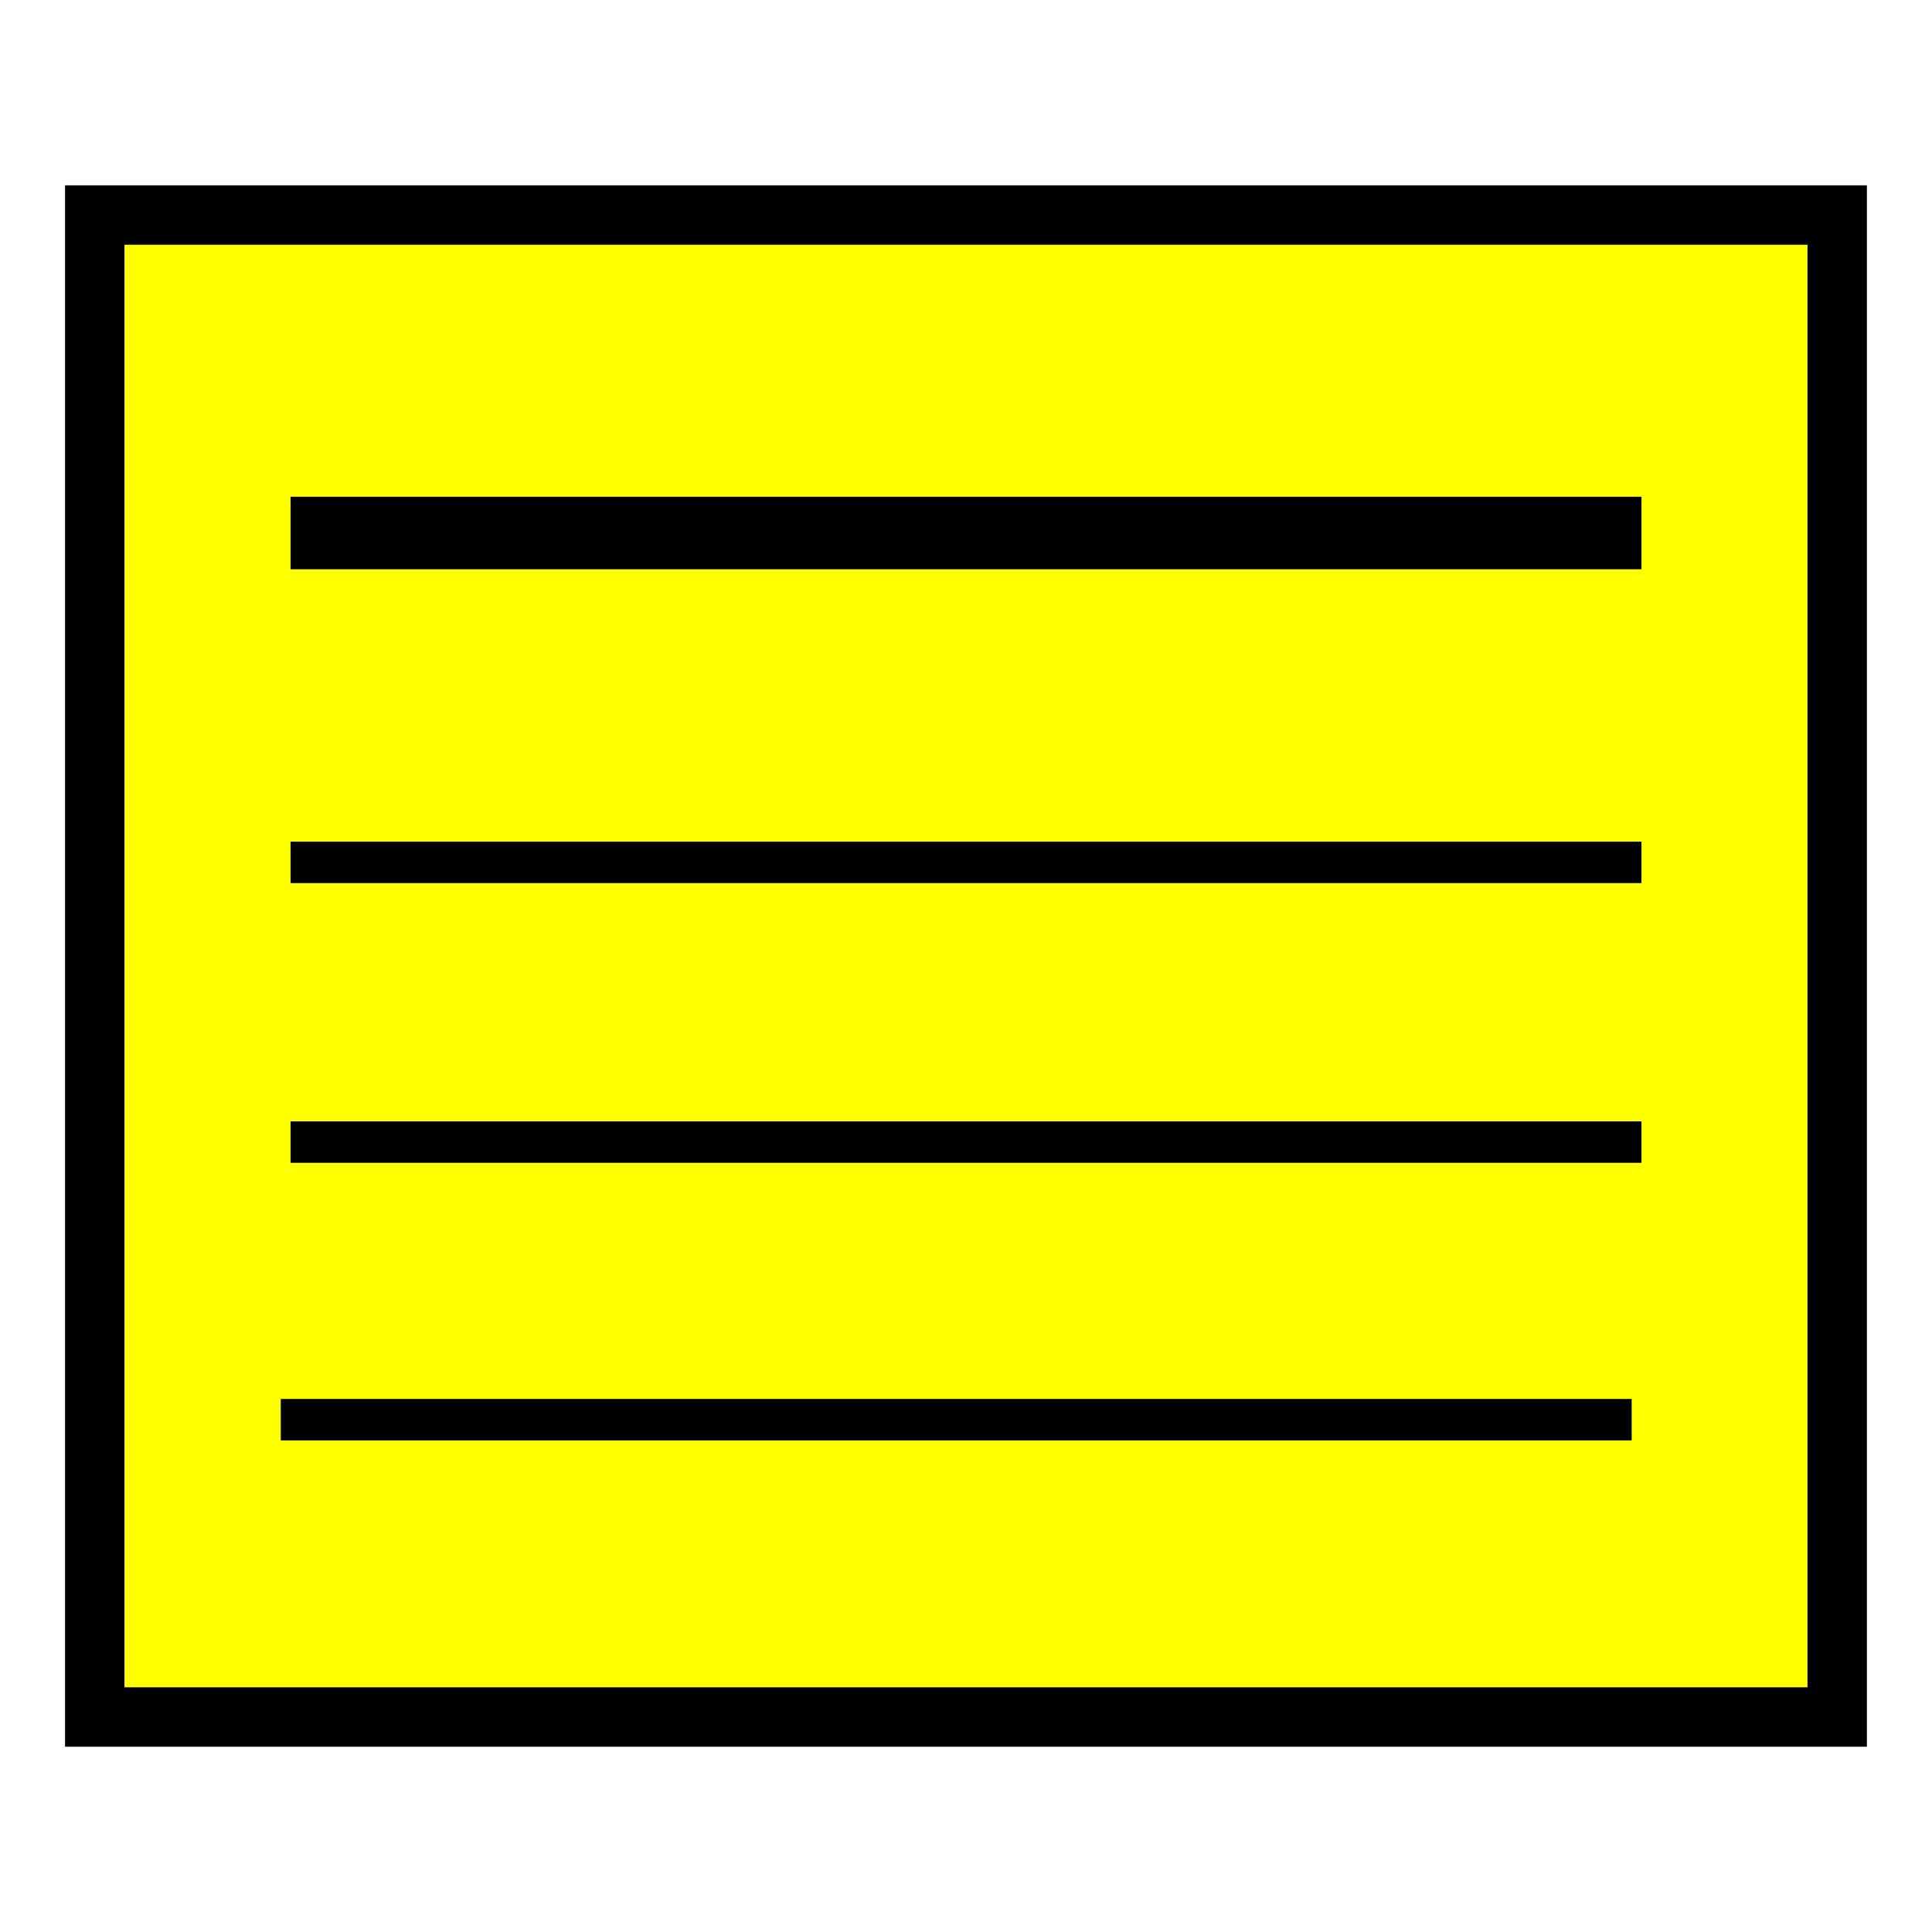
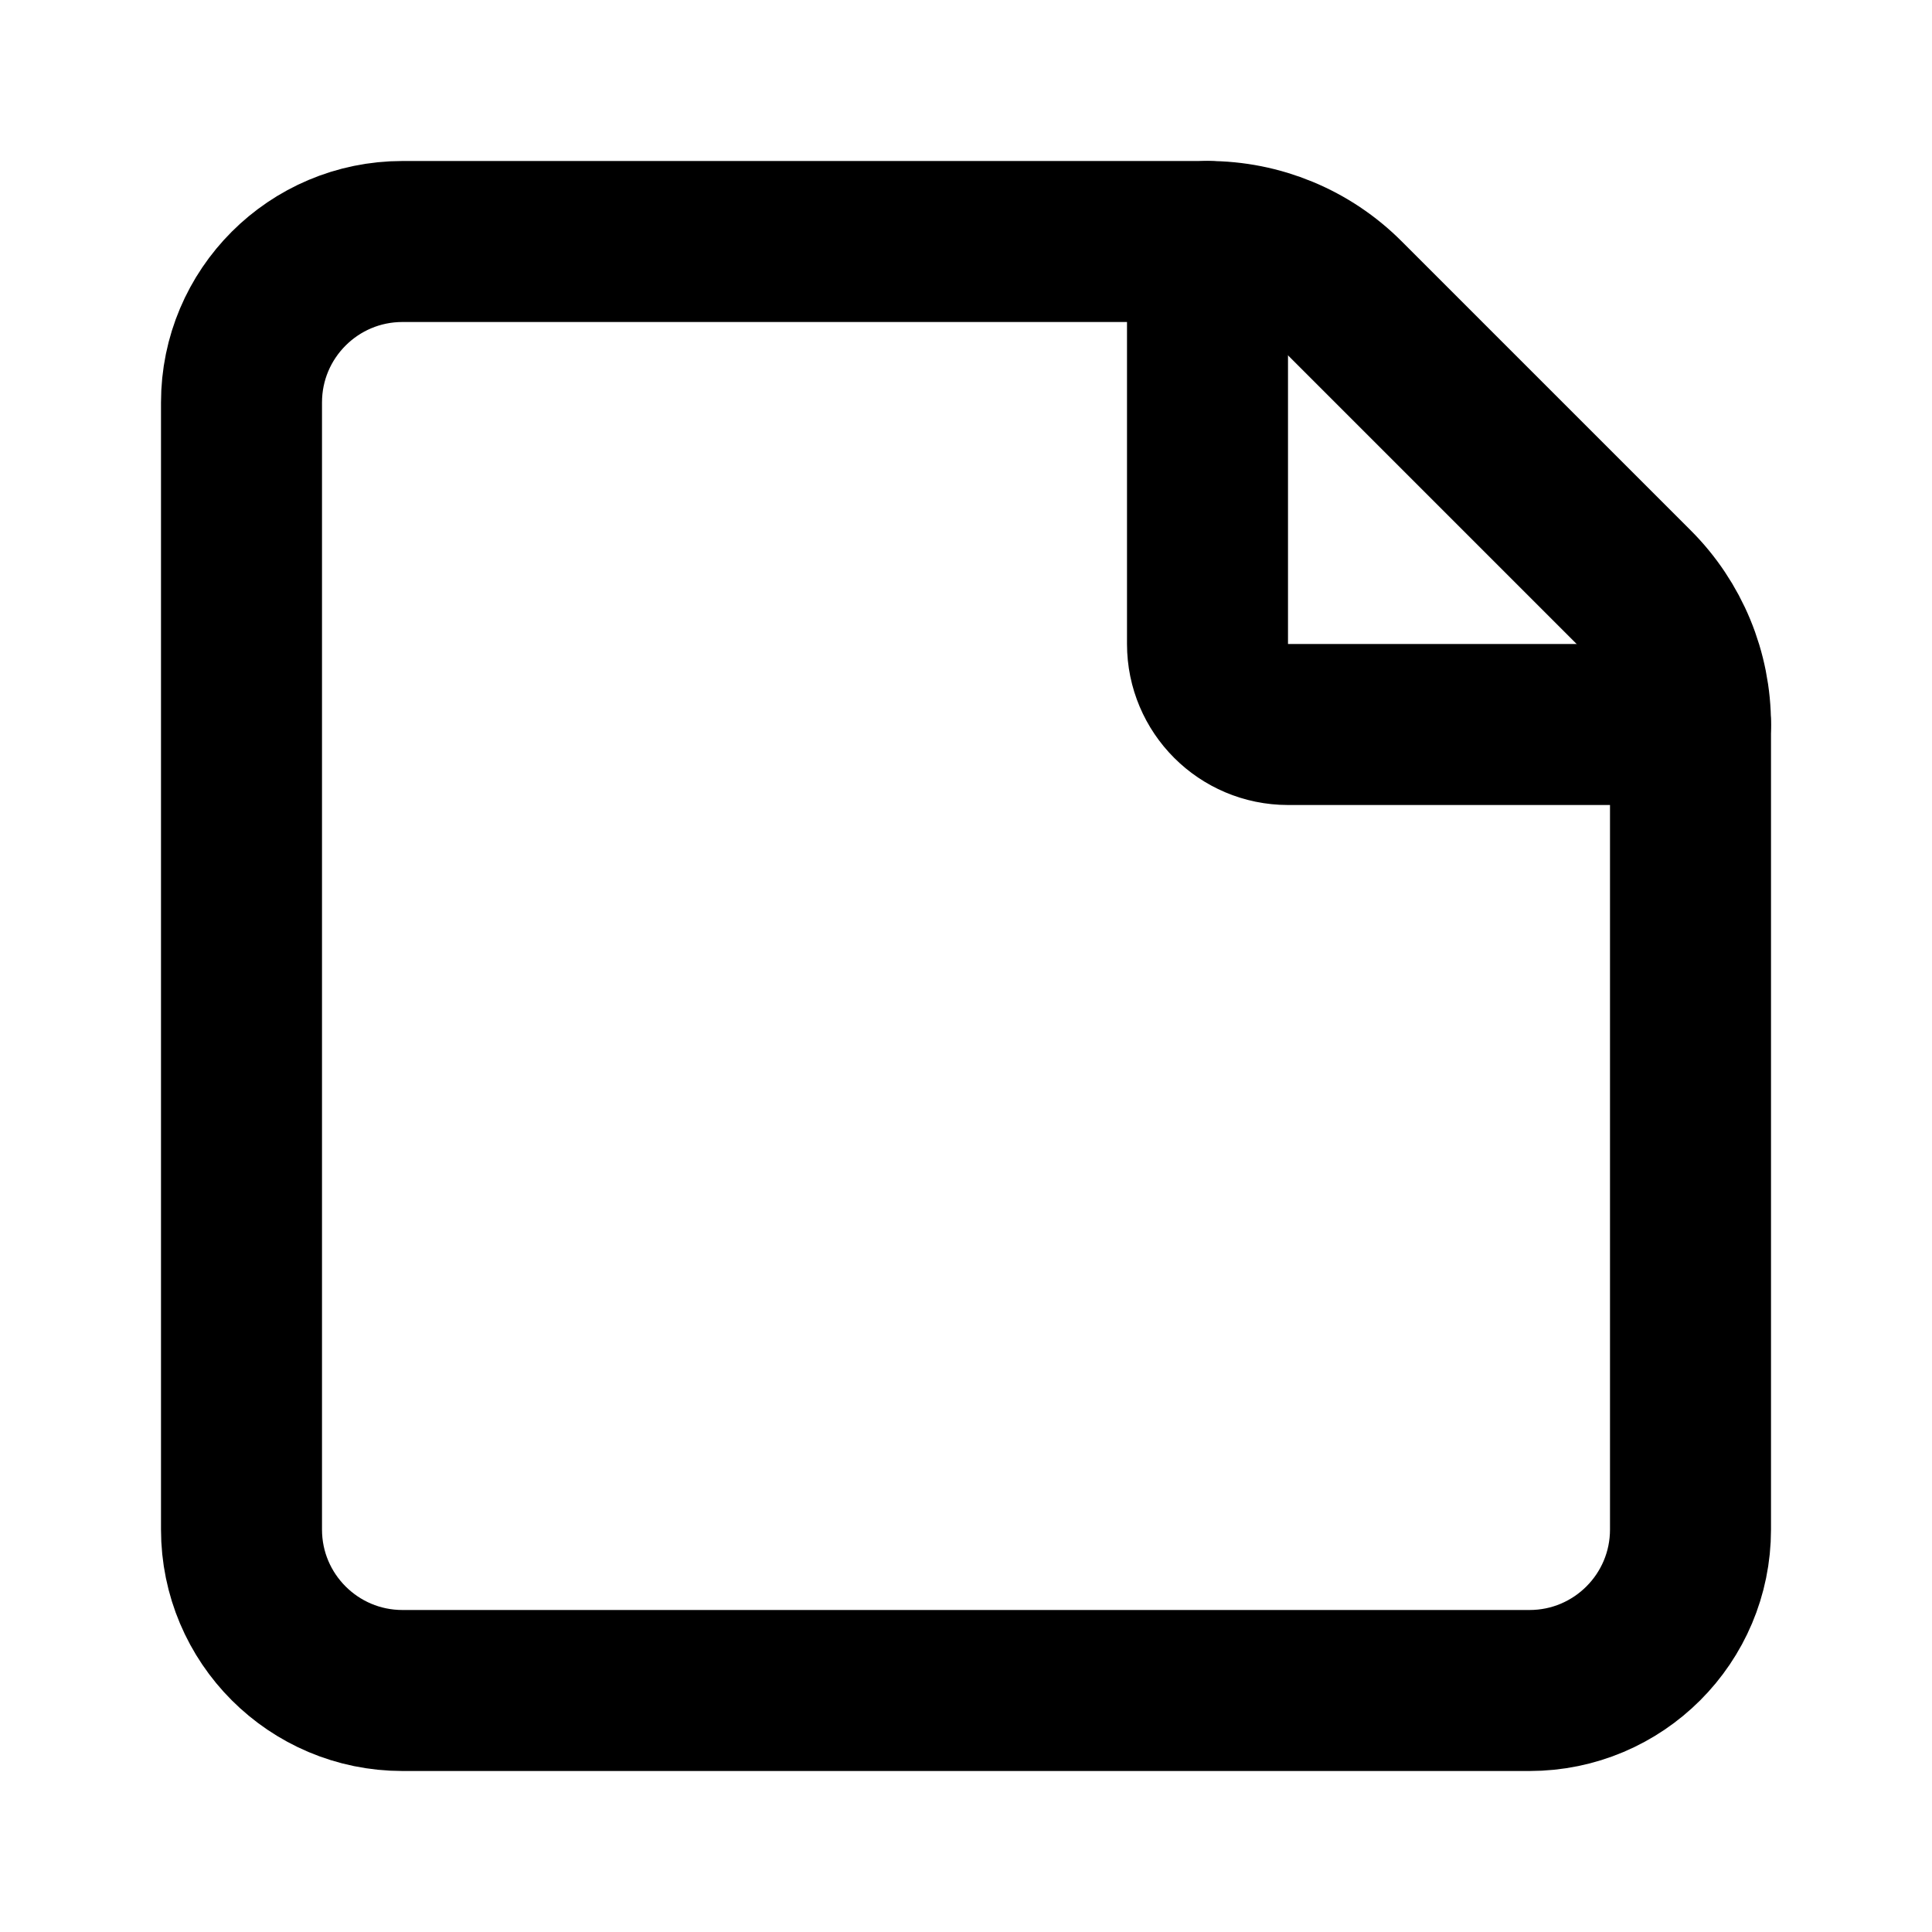
- <svg xmlns="http://www.w3.org/2000/svg" width="40" height="40" viewBox="0 0 40 40">
-   <rect width="36.075" height="31.097" x="1.962" y="4.452" id="rect4" style="fill:#ffff00;fill-opacity:1;fill-rule:evenodd;stroke:#000000;stroke-width:1.23;stroke-opacity:1" />
-   <rect width="27.969" height="1.501" x="6.016" y="10.285" id="rect6" style="fill:#000000;fill-opacity:1;stroke:none" />
-   <rect width="27.969" height="0.858" x="6.016" y="23.217" id="rect8" style="fill:#000000;fill-opacity:1;stroke:none" />
-   <rect width="27.969" height="0.858" x="5.813" y="28.964" id="rect10" style="fill:#000000;fill-opacity:1;stroke:none" />
-   <rect width="27.969" height="0.858" x="6.016" y="17.426" id="rect12" style="fill:#000000;fill-opacity:1;stroke:none" />
+ <svg xmlns="http://www.w3.org/2000/svg" class="lucide lucide-sticky-note" width="24" height="24" viewBox="0 0 24 24" fill="none" stroke="currentColor" stroke-width="2" stroke-linecap="round" stroke-linejoin="round">
+   <path d="M21 9a2.4 2.4 0 0 0-.706-1.706l-3.588-3.588A2.4 2.4 0 0 0 15 3H5a2 2 0 0 0-2 2v14a2 2 0 0 0 2 2h14a2 2 0 0 0 2-2z" />
+   <path d="M15 3v5a1 1 0 0 0 1 1h5" />
</svg>
